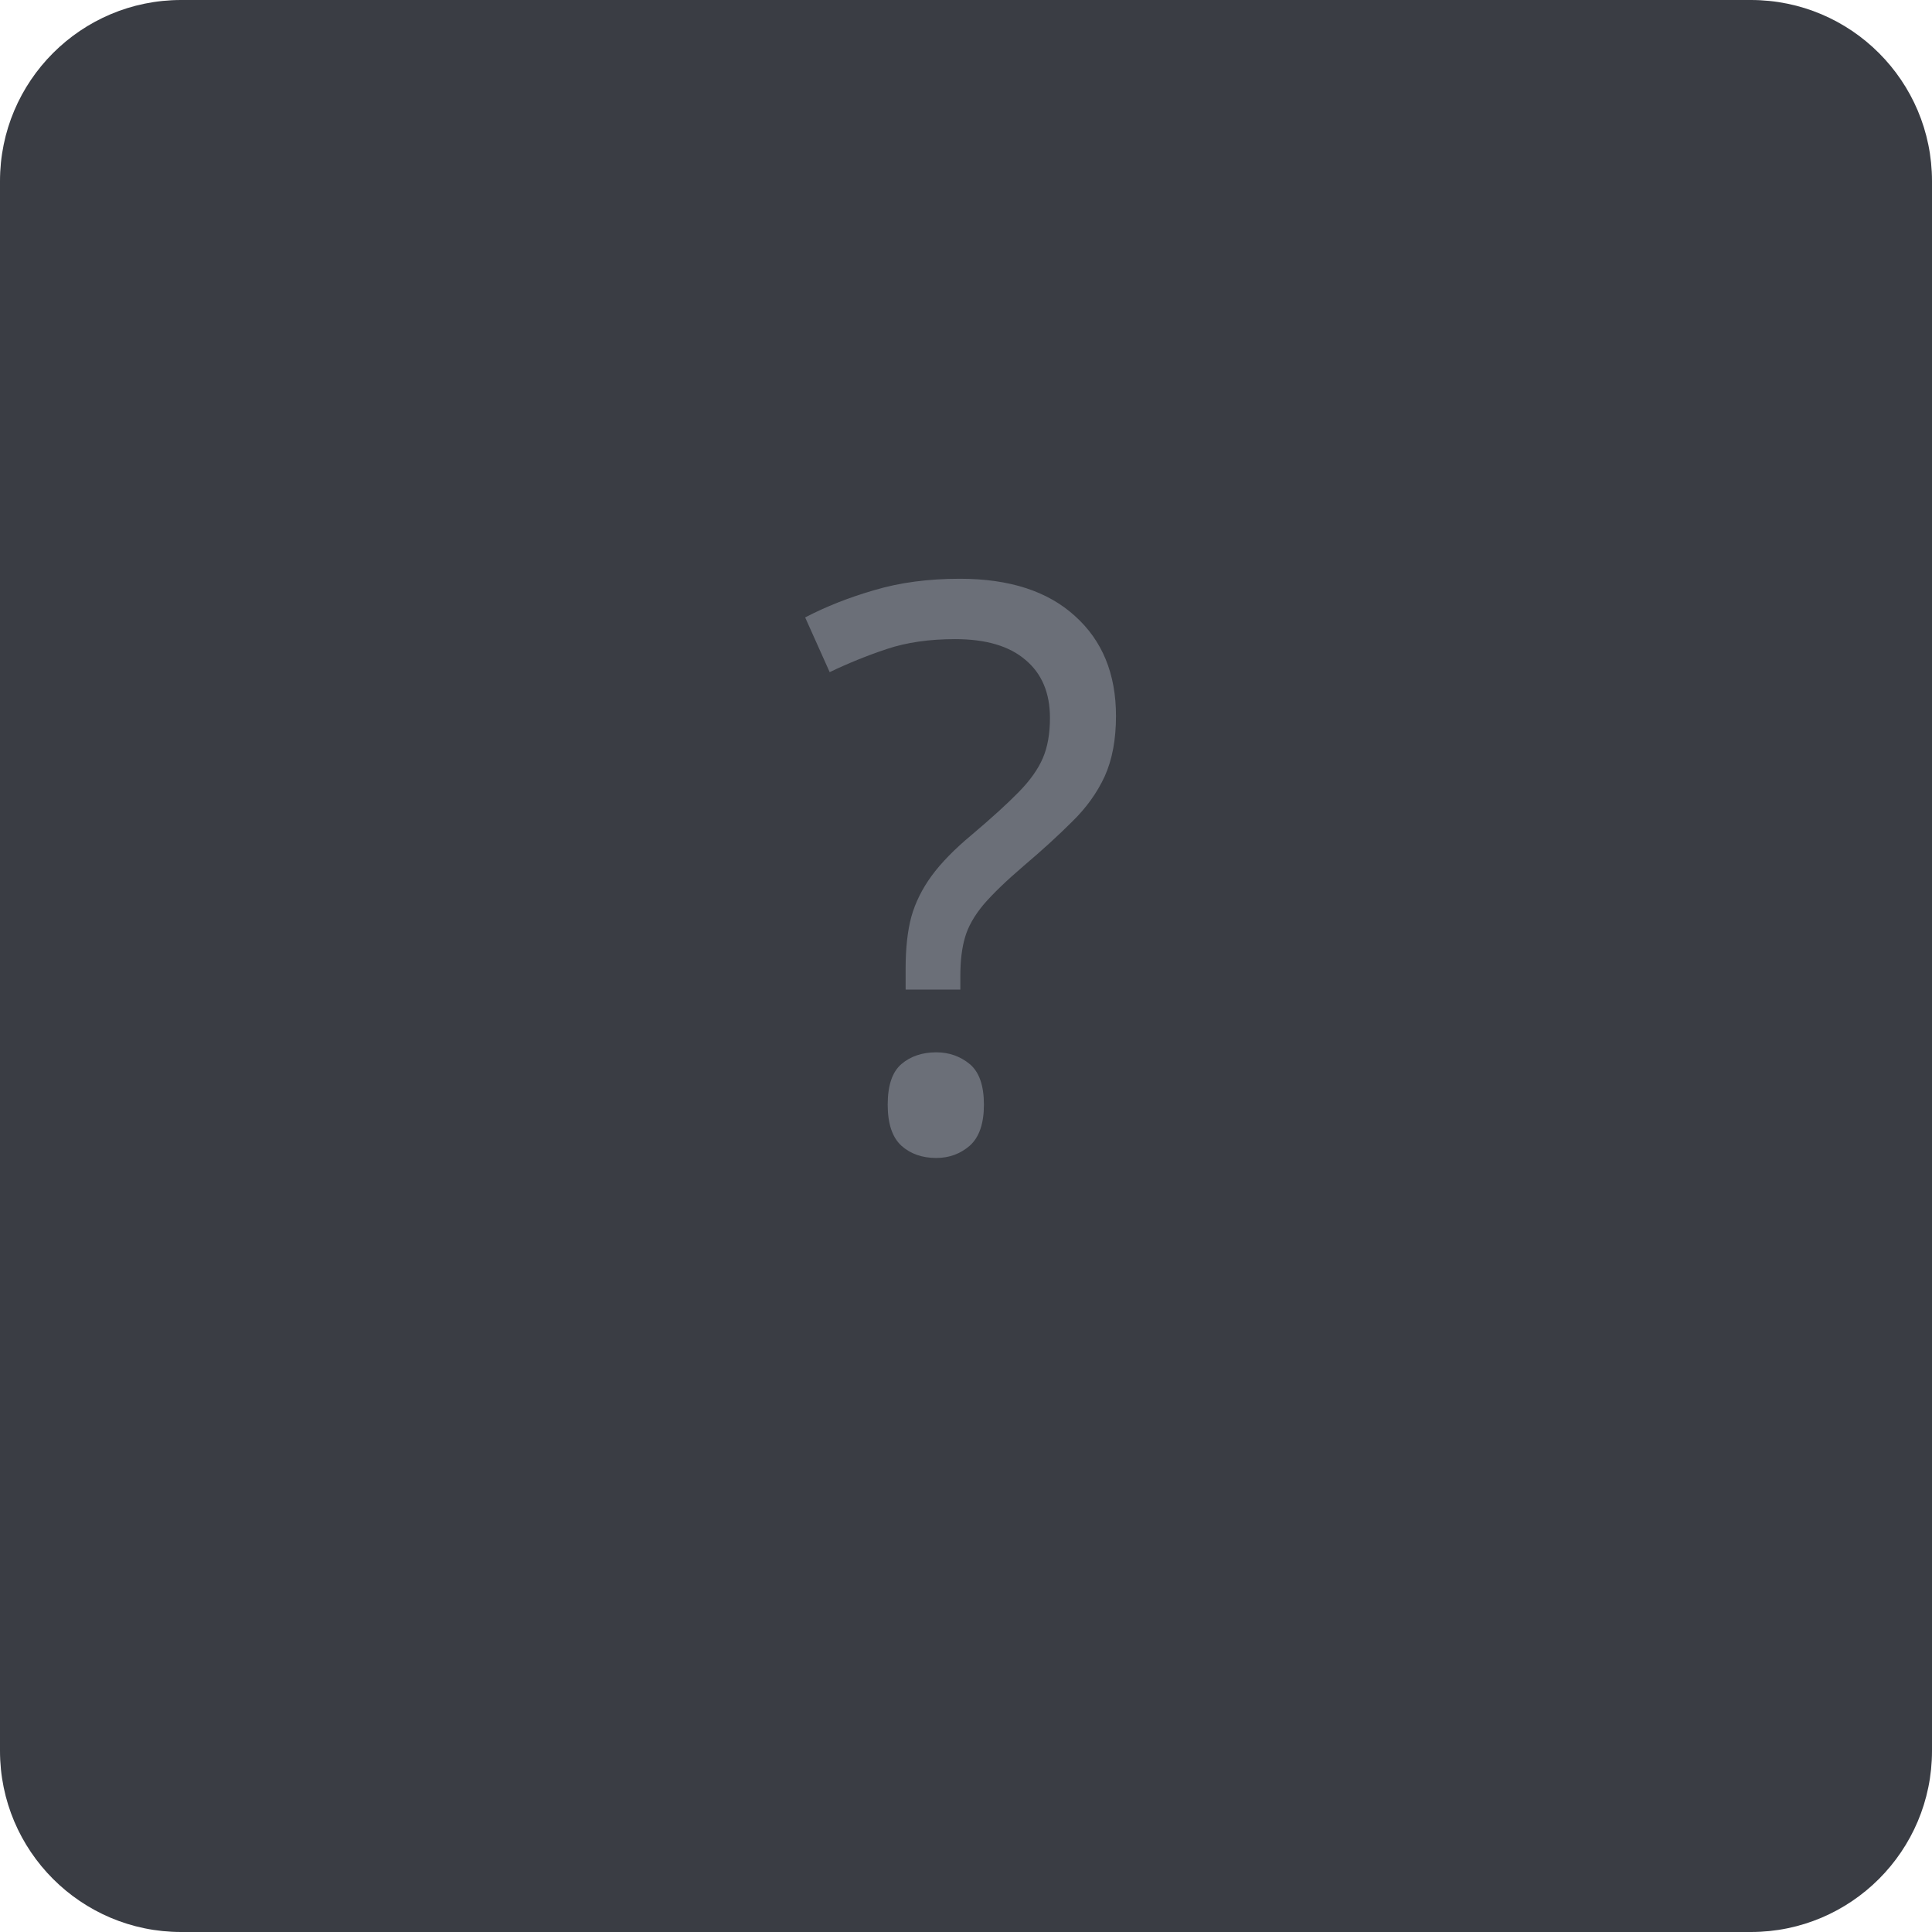
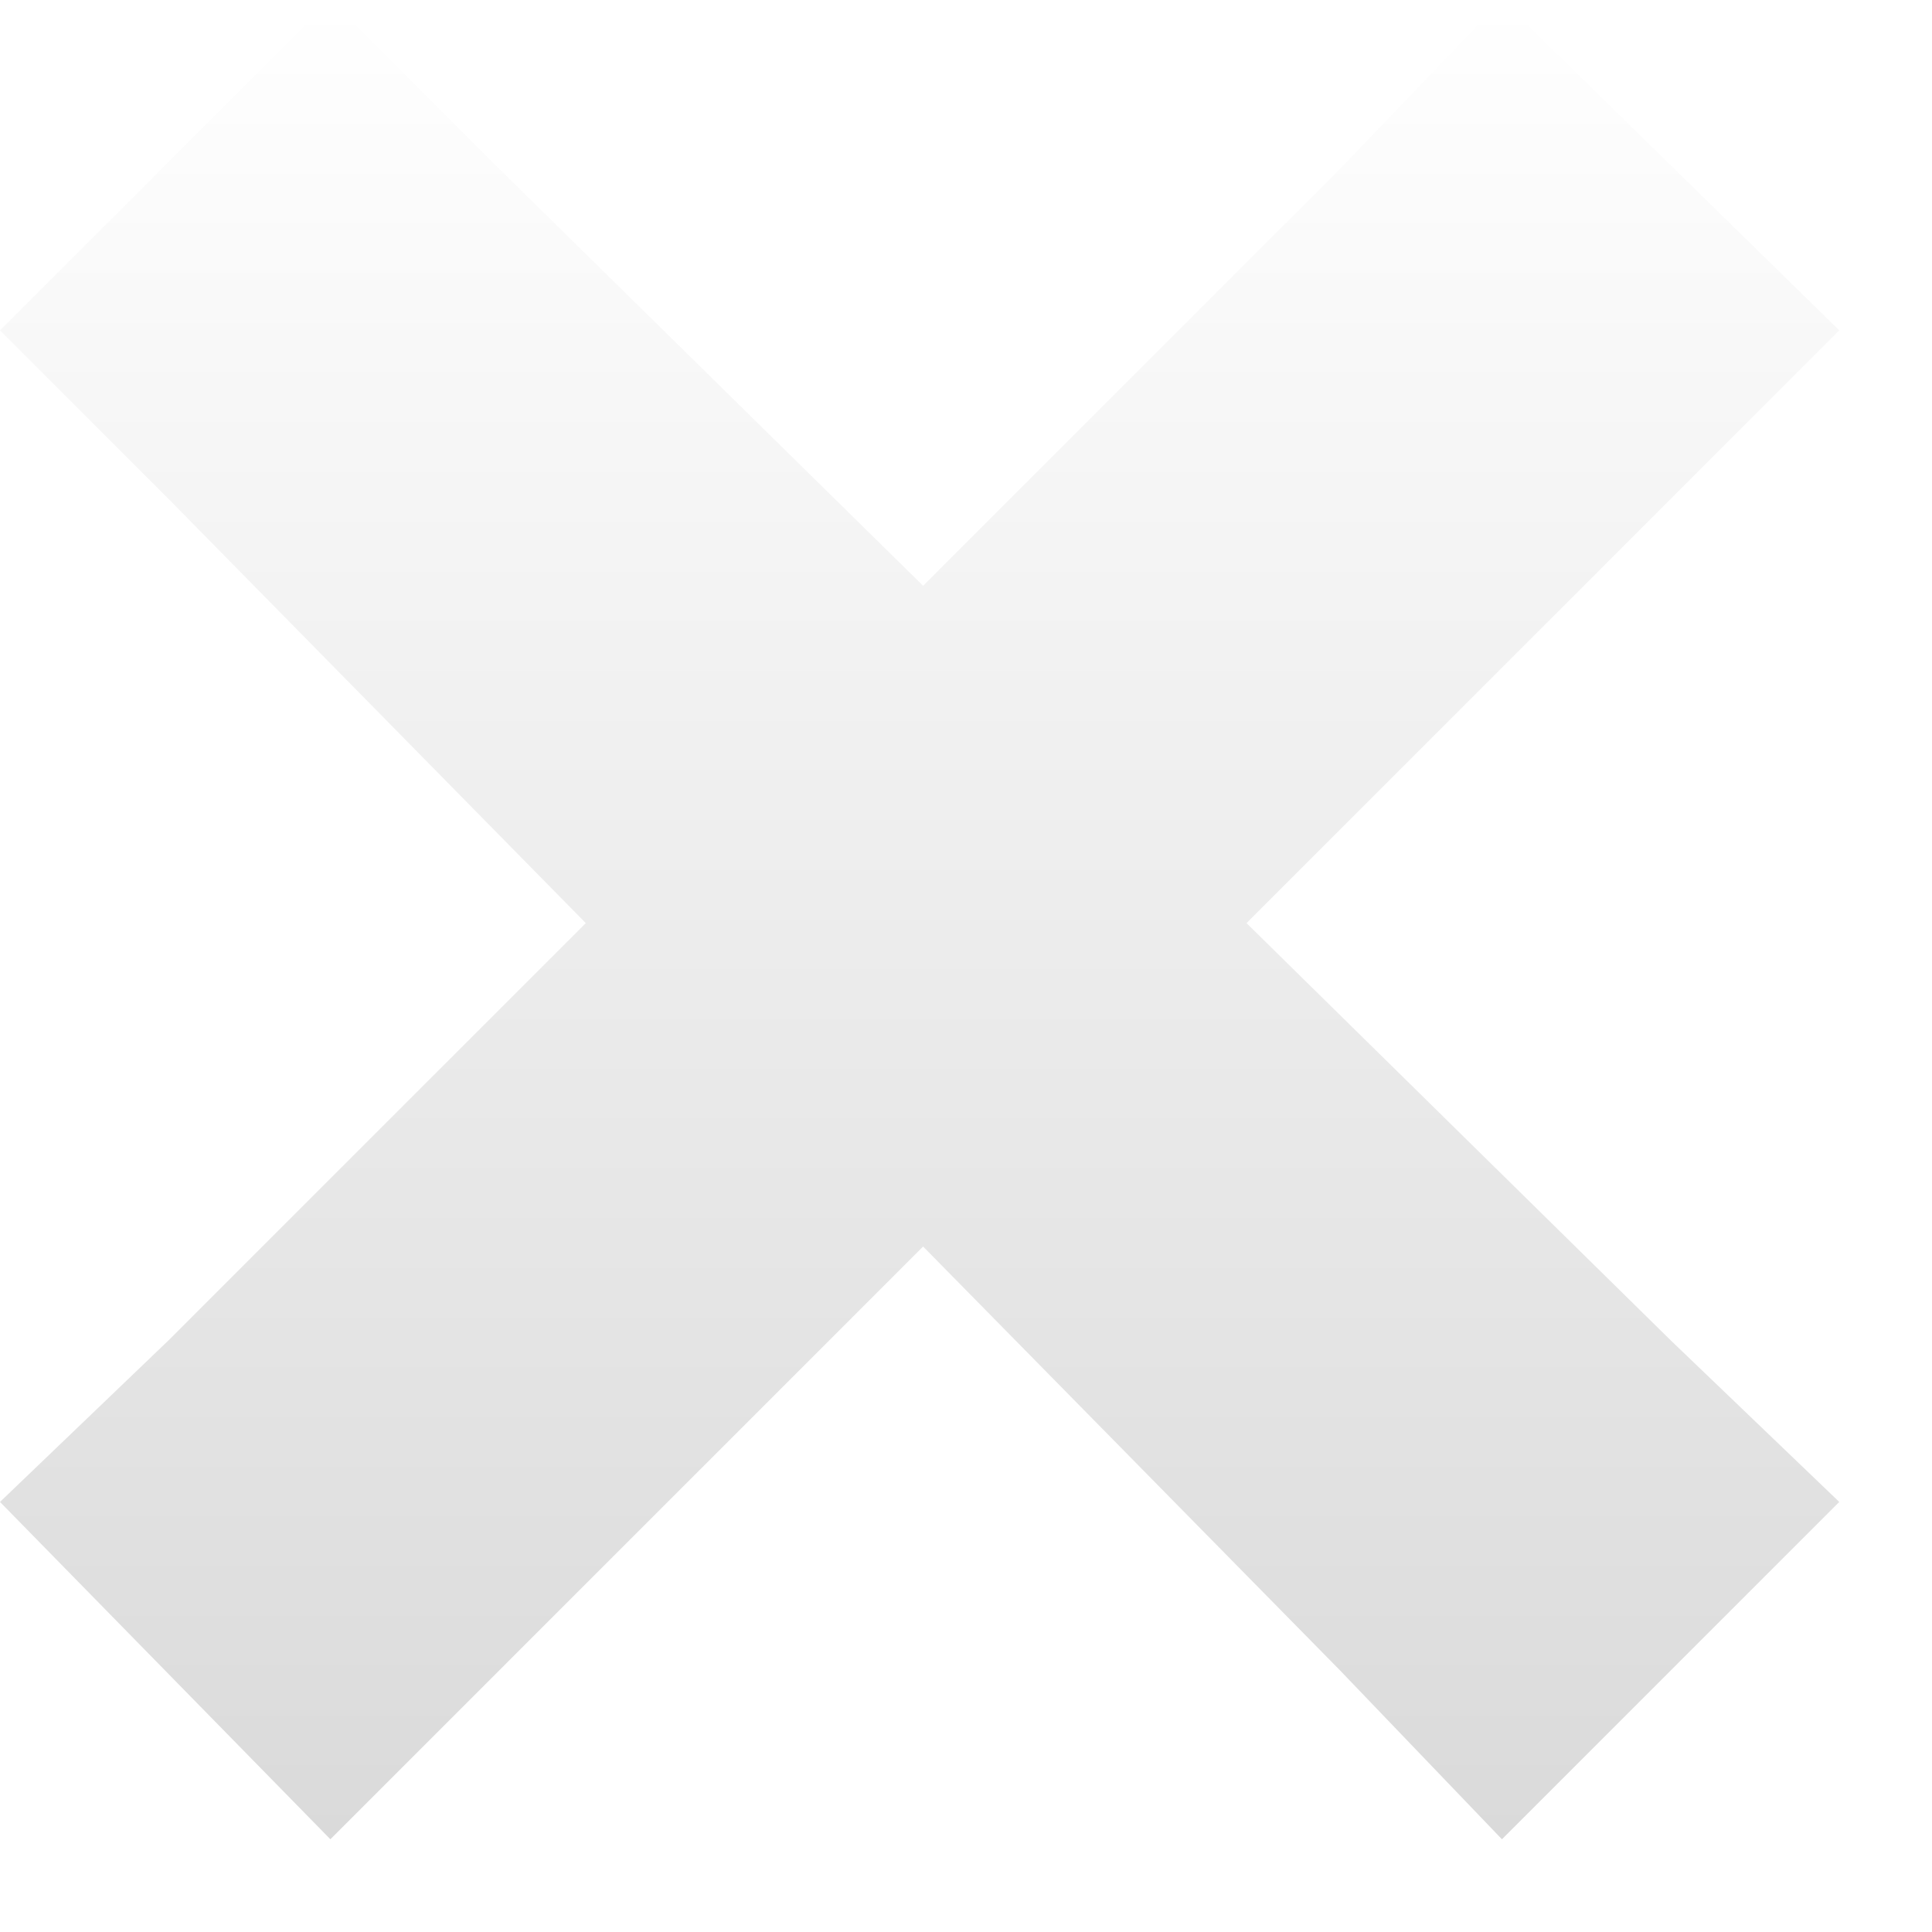
- <svg xmlns="http://www.w3.org/2000/svg" width="64" height="64">
-   <rect width="64" height="64" rx="6" fill="#3a3d44" />
-   <text x="32" y="38" font-family="sans-serif" font-size="26" fill="#6b6f78" text-anchor="middle">?</text>
+ <svg xmlns="http://www.w3.org/2000/svg" width="10" height="10" viewBox="0 0 10 10" fill="none">
+   <path d="M1.71 0L0 1.71L0.873 2.583L3.032 4.778L0.873 6.937L0 7.774L1.71 9.52L2.583 8.647L4.778 6.452L6.937 8.647L7.774 9.52L9.52 7.774L8.647 6.937L6.452 4.778L8.647 2.583L9.52 1.71L7.774 0L6.937 0.873L4.778 3.032L2.583 0.873L1.71 0Z" fill="url(#paint0_linear_3_246)" />
+   <defs>
+     <linearGradient id="paint0_linear_3_246" x1="4.76" y1="0" x2="4.76" y2="9.52" gradientUnits="userSpaceOnUse">
+       <stop stop-color="white" />
+       <stop offset="1" stop-color="#DADADA" />
+     </linearGradient>
+   </defs>
</svg>
